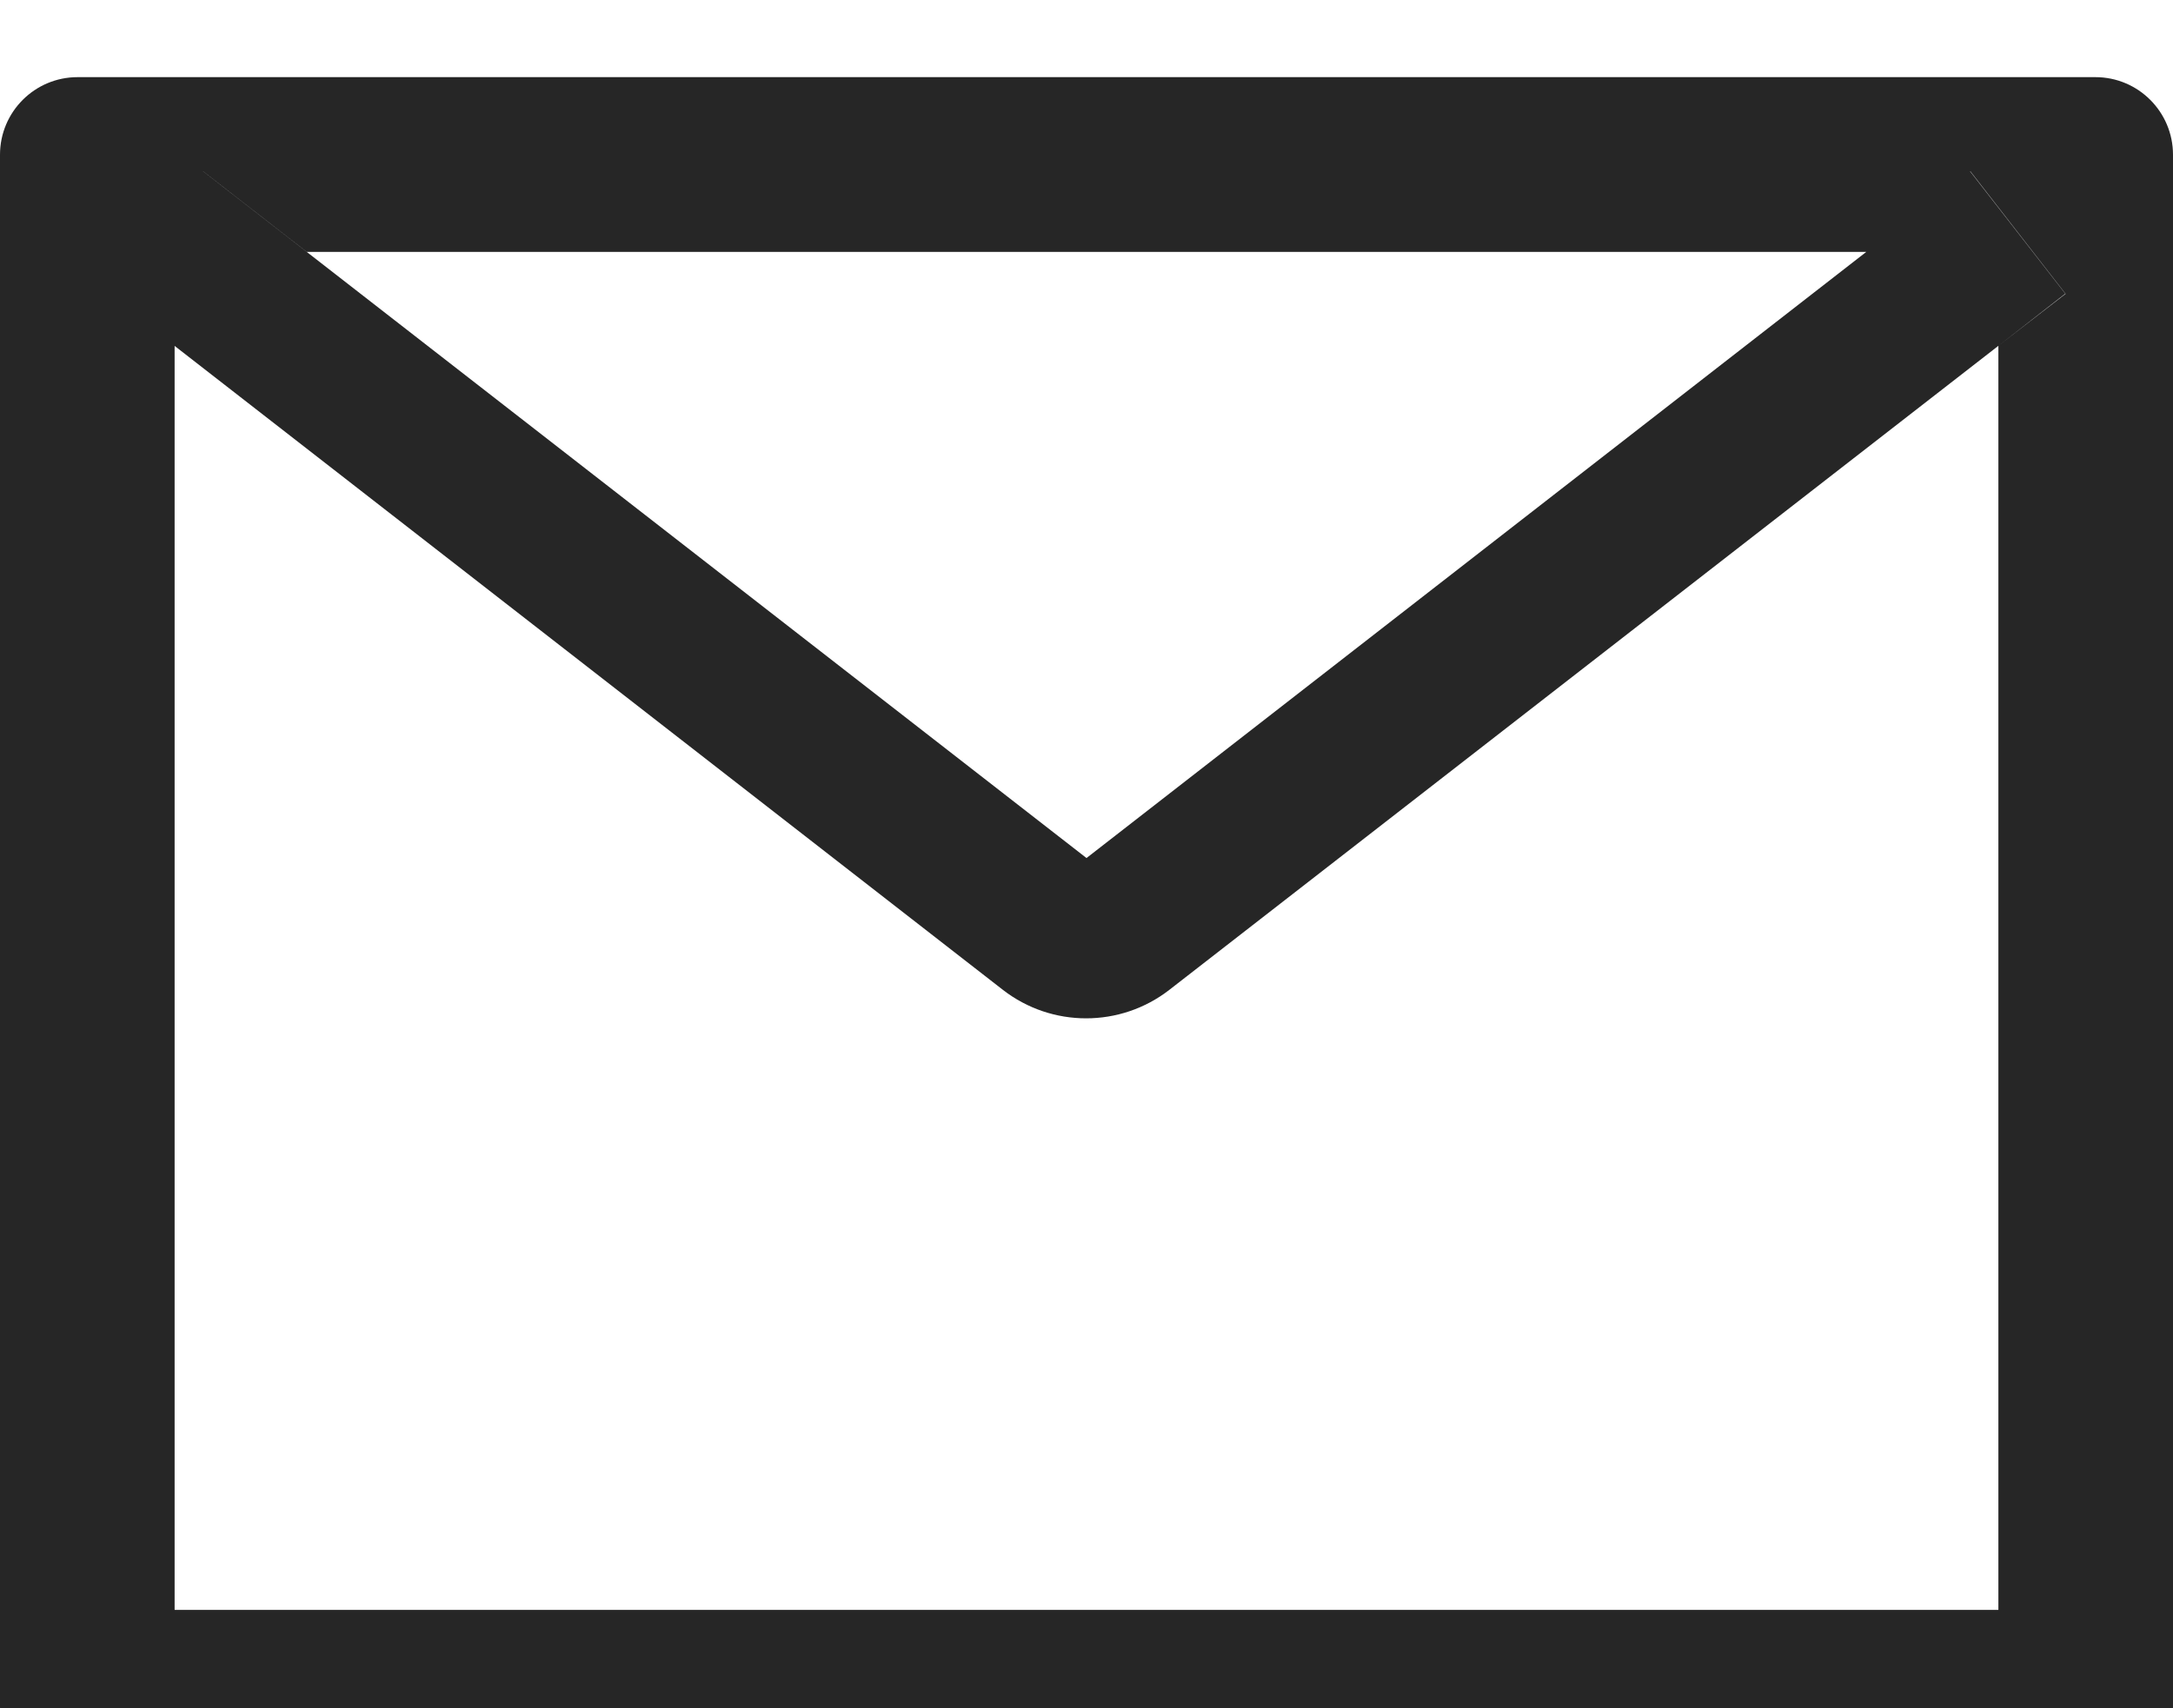
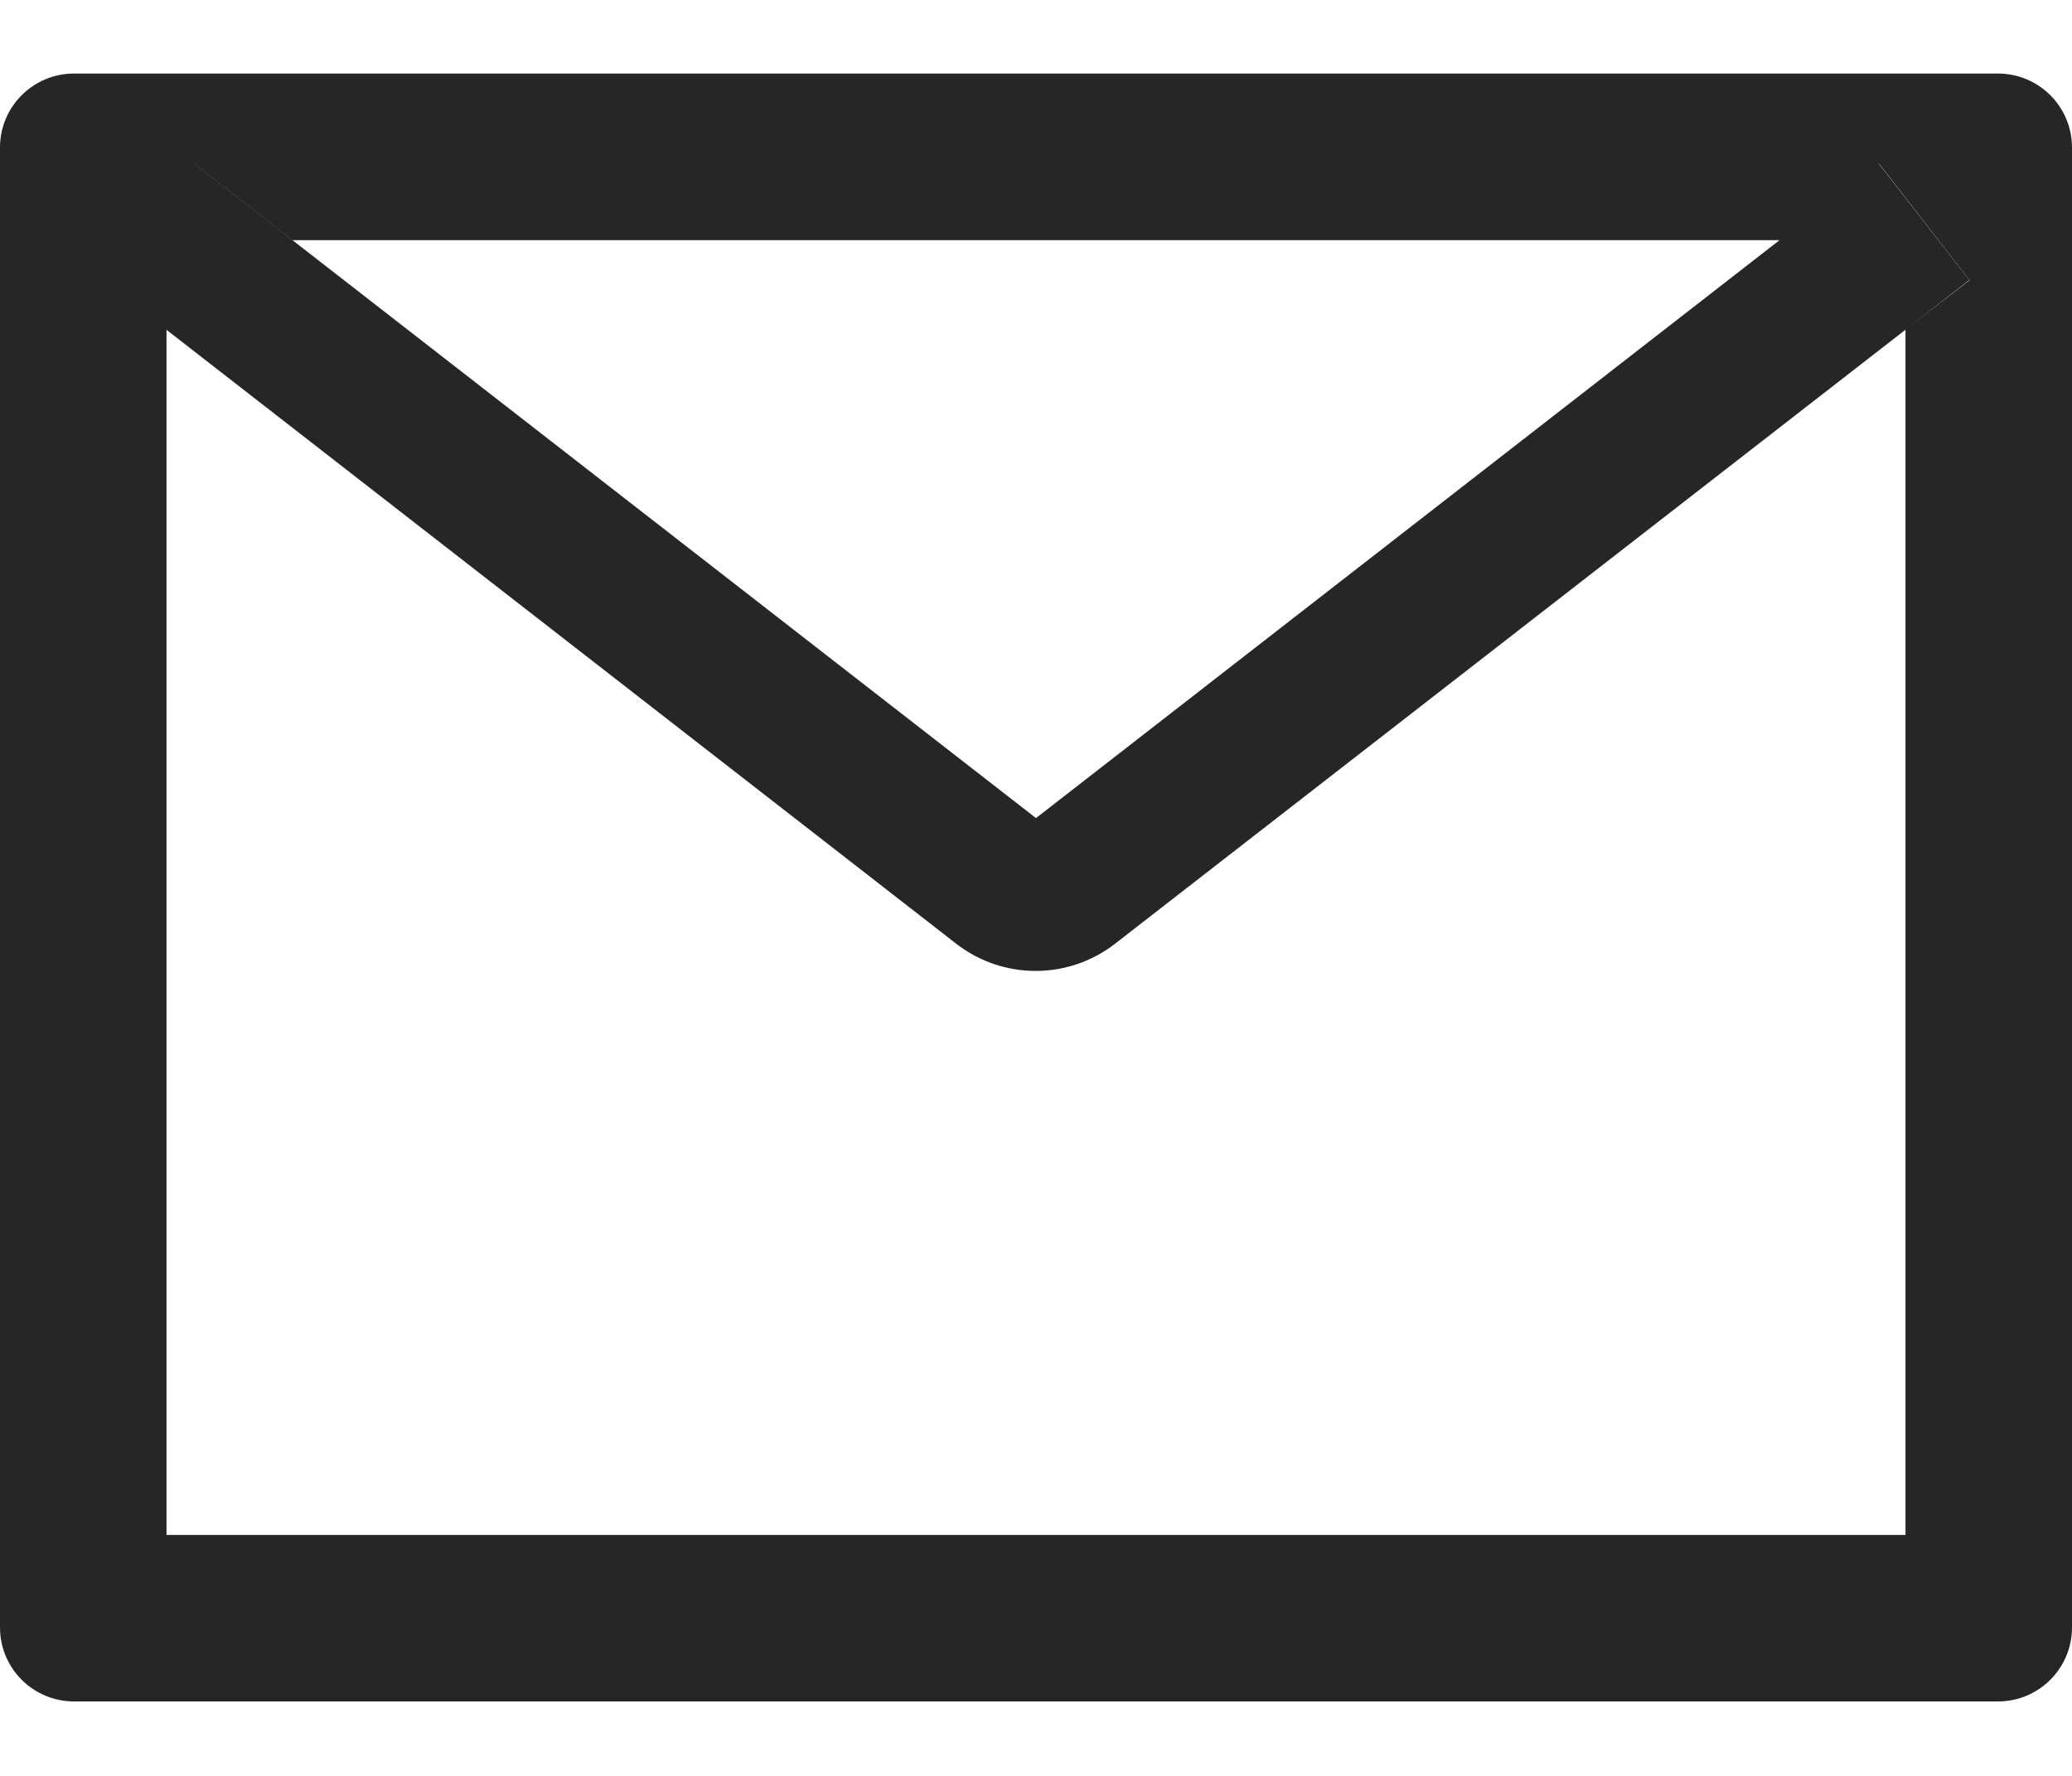
- <svg xmlns="http://www.w3.org/2000/svg" width="14" height="11">
+ <svg xmlns="http://www.w3.org/2000/svg" width="14" height="12" fill="none">
  <path d="M13.5.497H.5a.5.5 0 0 0-.5.5v10a.5.5 0 0 0 .5.5h13a.5.5 0 0 0 .5-.5v-10a.5.5 0 0 0-.5-.5Zm-.625 1.731v8.144H1.125V2.228l-.431-.336.614-.789.669.52h10.048l.669-.52.614.79-.433.335Zm-.85-.606L7 5.528 1.975 1.622l-.669-.52-.614.789.431.336 5.338 4.15a.875.875 0 0 0 1.073 0l5.341-4.149.431-.336-.614-.789-.667.52Z" fill="#000" fill-opacity=".85" />
</svg>
